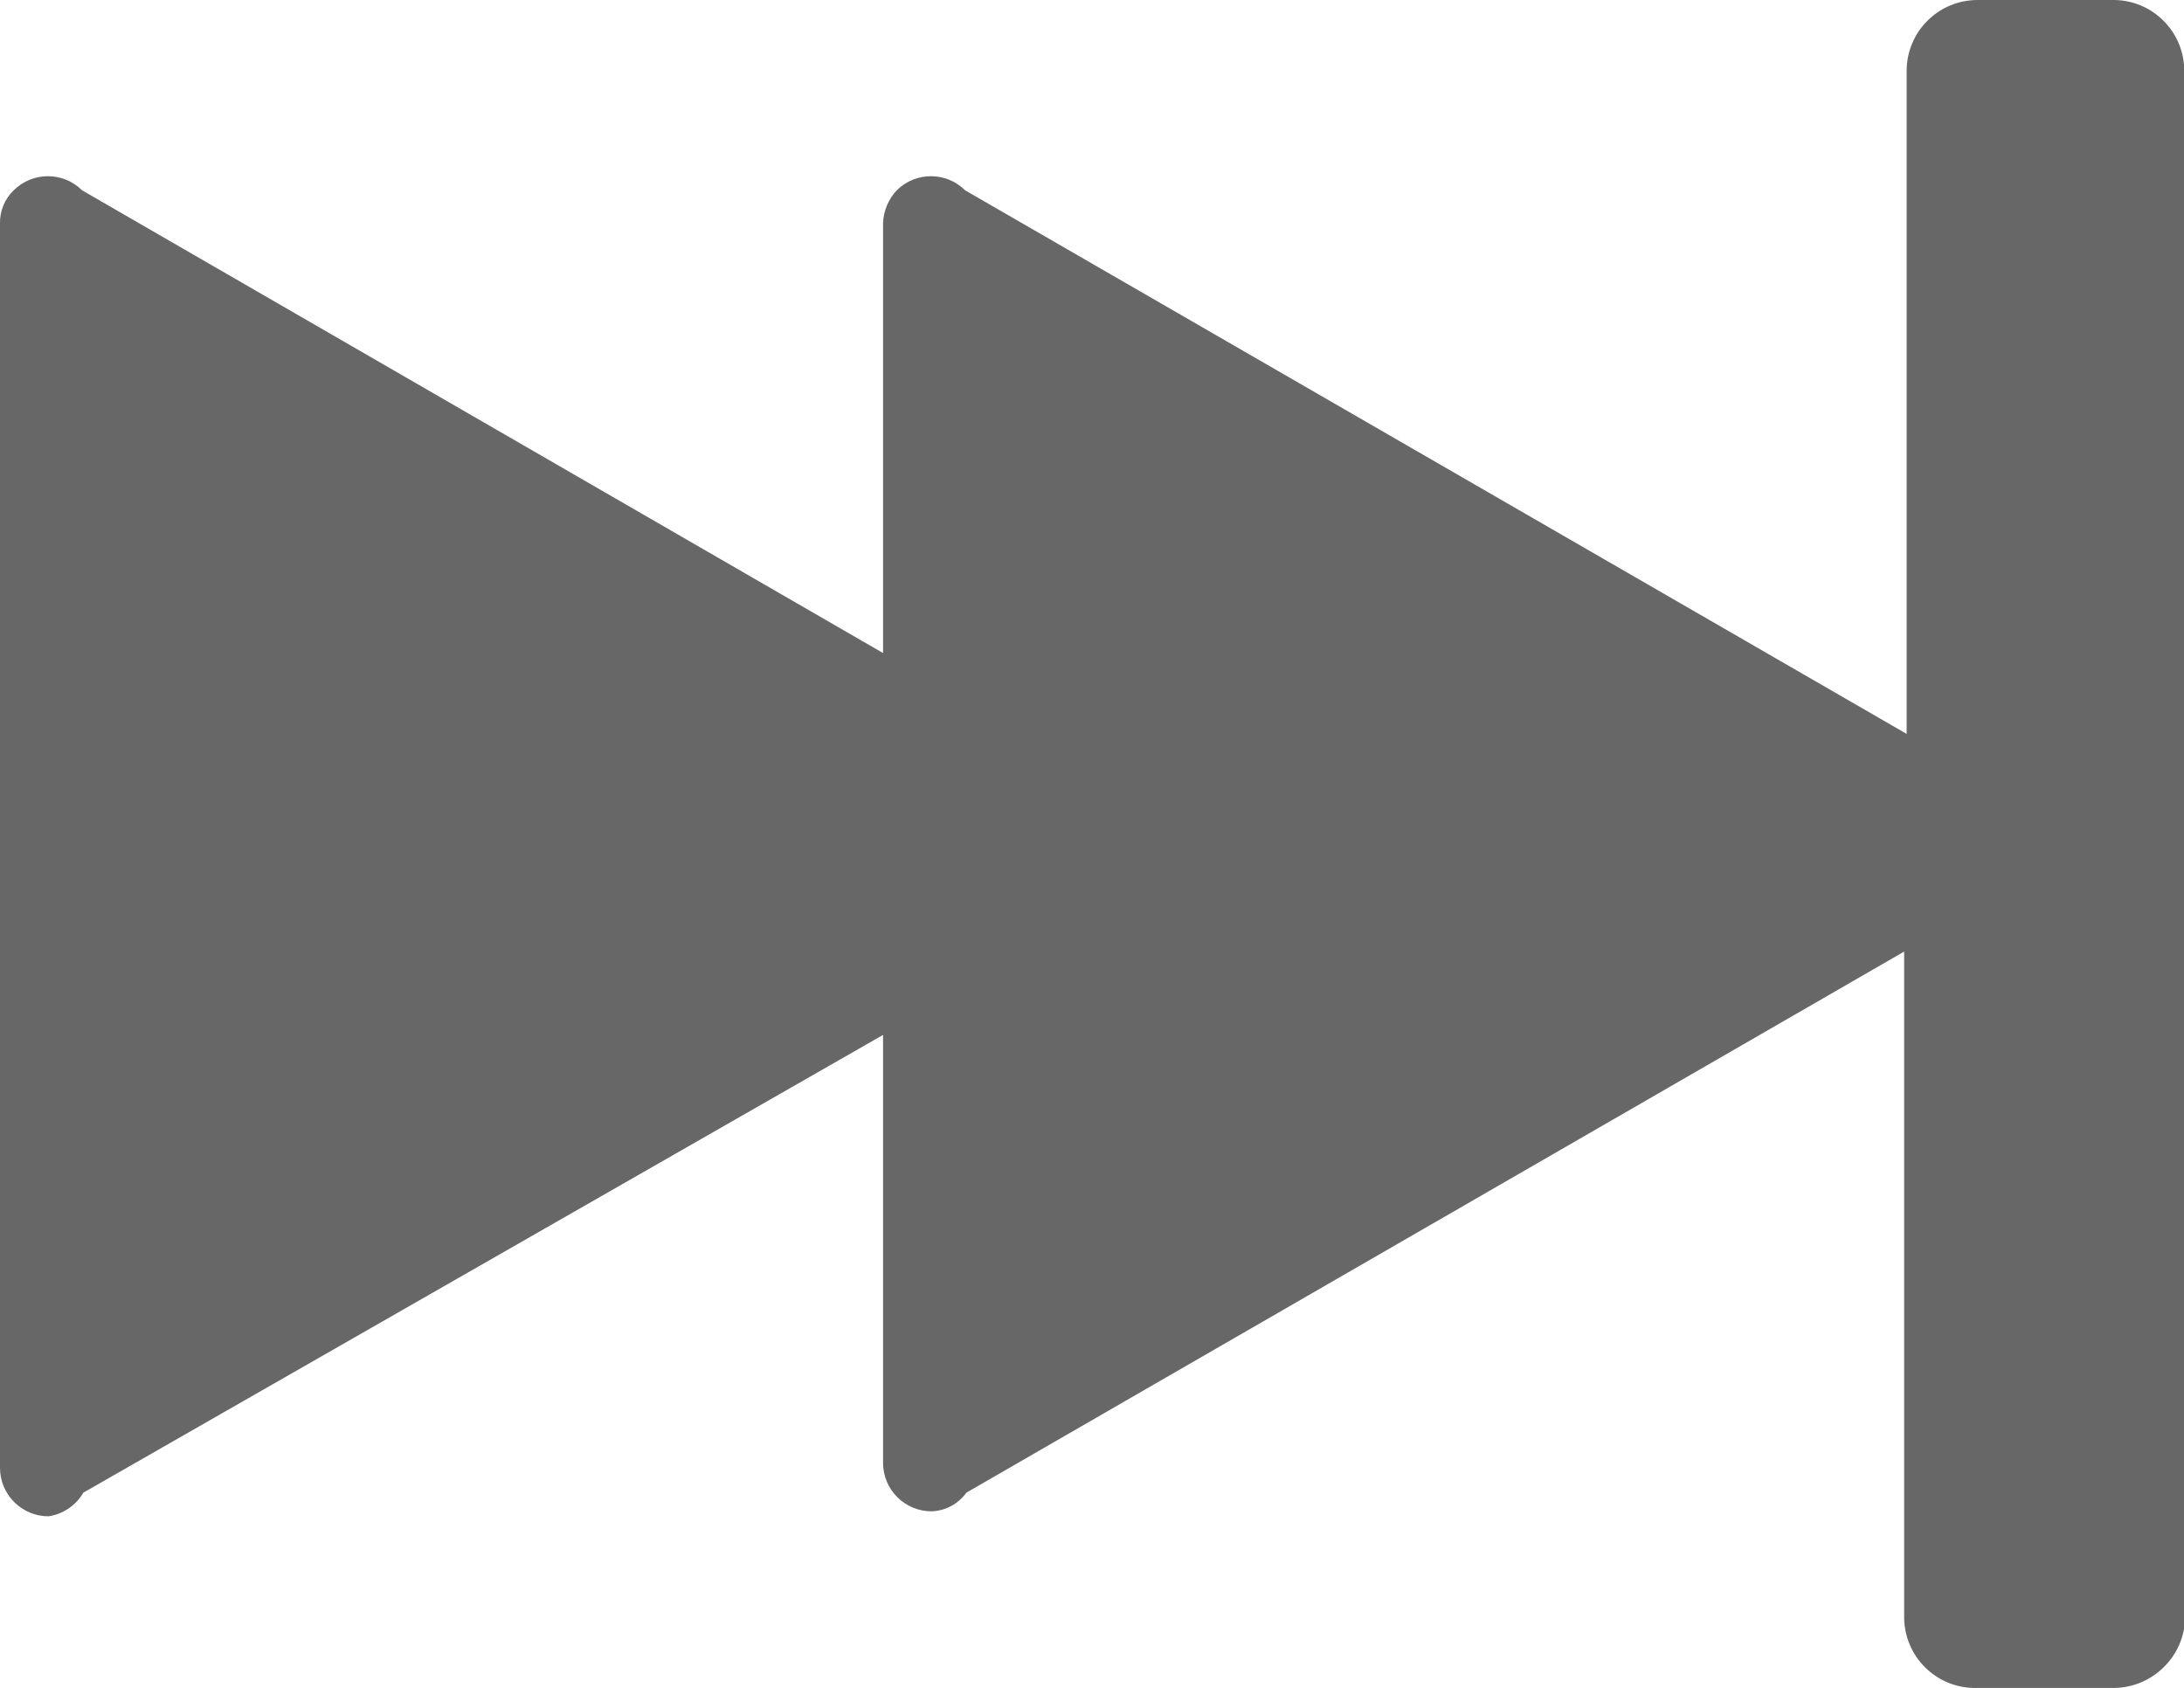
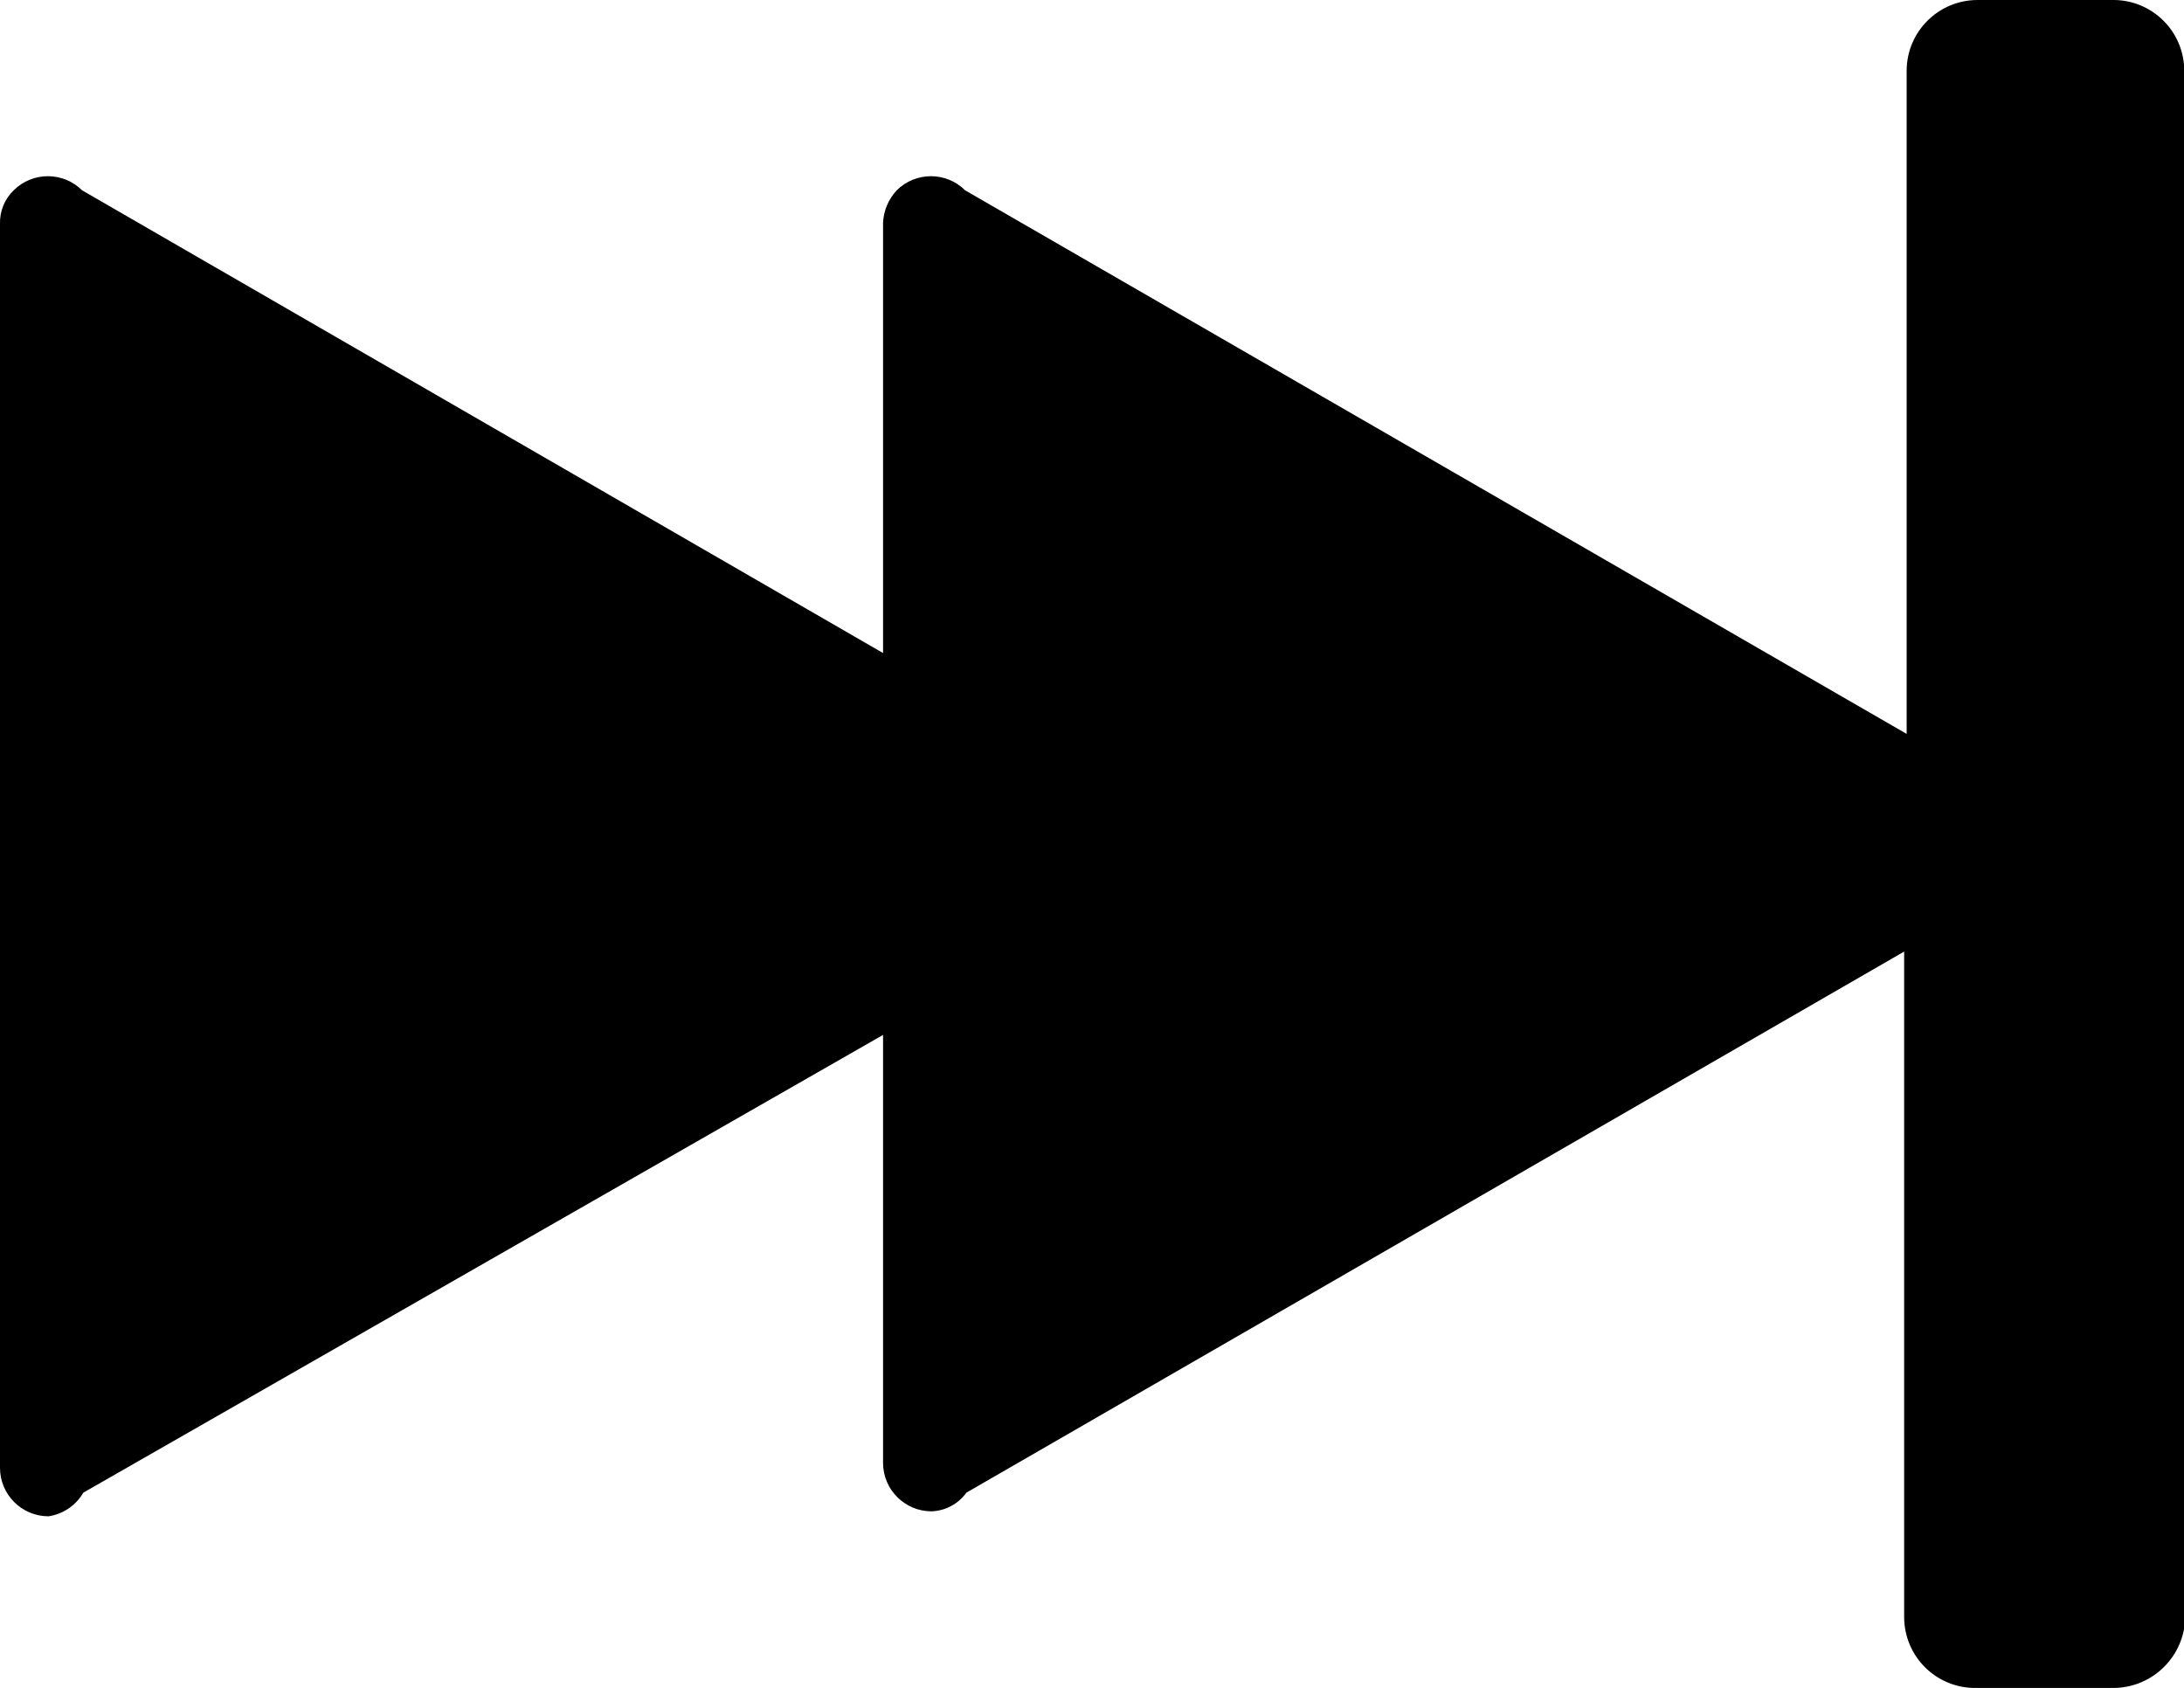
<svg xmlns="http://www.w3.org/2000/svg" id="Camada_1" data-name="Camada 1" viewBox="0 0 17.56 13.57">
-   <defs>
-     <style>.cls-1{fill:#676767;}</style>
-   </defs>
  <path id="next" class="cls-1" d="M17.56,13V.58h0V.52h0A.57.57,0,0,0,17,0h-1.1a.57.57,0,0,0-.57.57V5.9L7.76,1.53a.39.39,0,0,0-.55,0,.41.41,0,0,0-.11.26h0V5.25L.66,1.53a.39.39,0,0,0-.55,0A.36.36,0,0,0,0,1.8H0v10a.39.39,0,0,0,.39.39A.39.39,0,0,0,.67,12L7.1,8.32v3.44a.39.39,0,0,0,.39.39A.36.36,0,0,0,7.77,12l7.54-4.35V13h0v0a.57.57,0,0,0,.58.57H17a.58.58,0,0,0,.57-.57v0Z" />
</svg>
